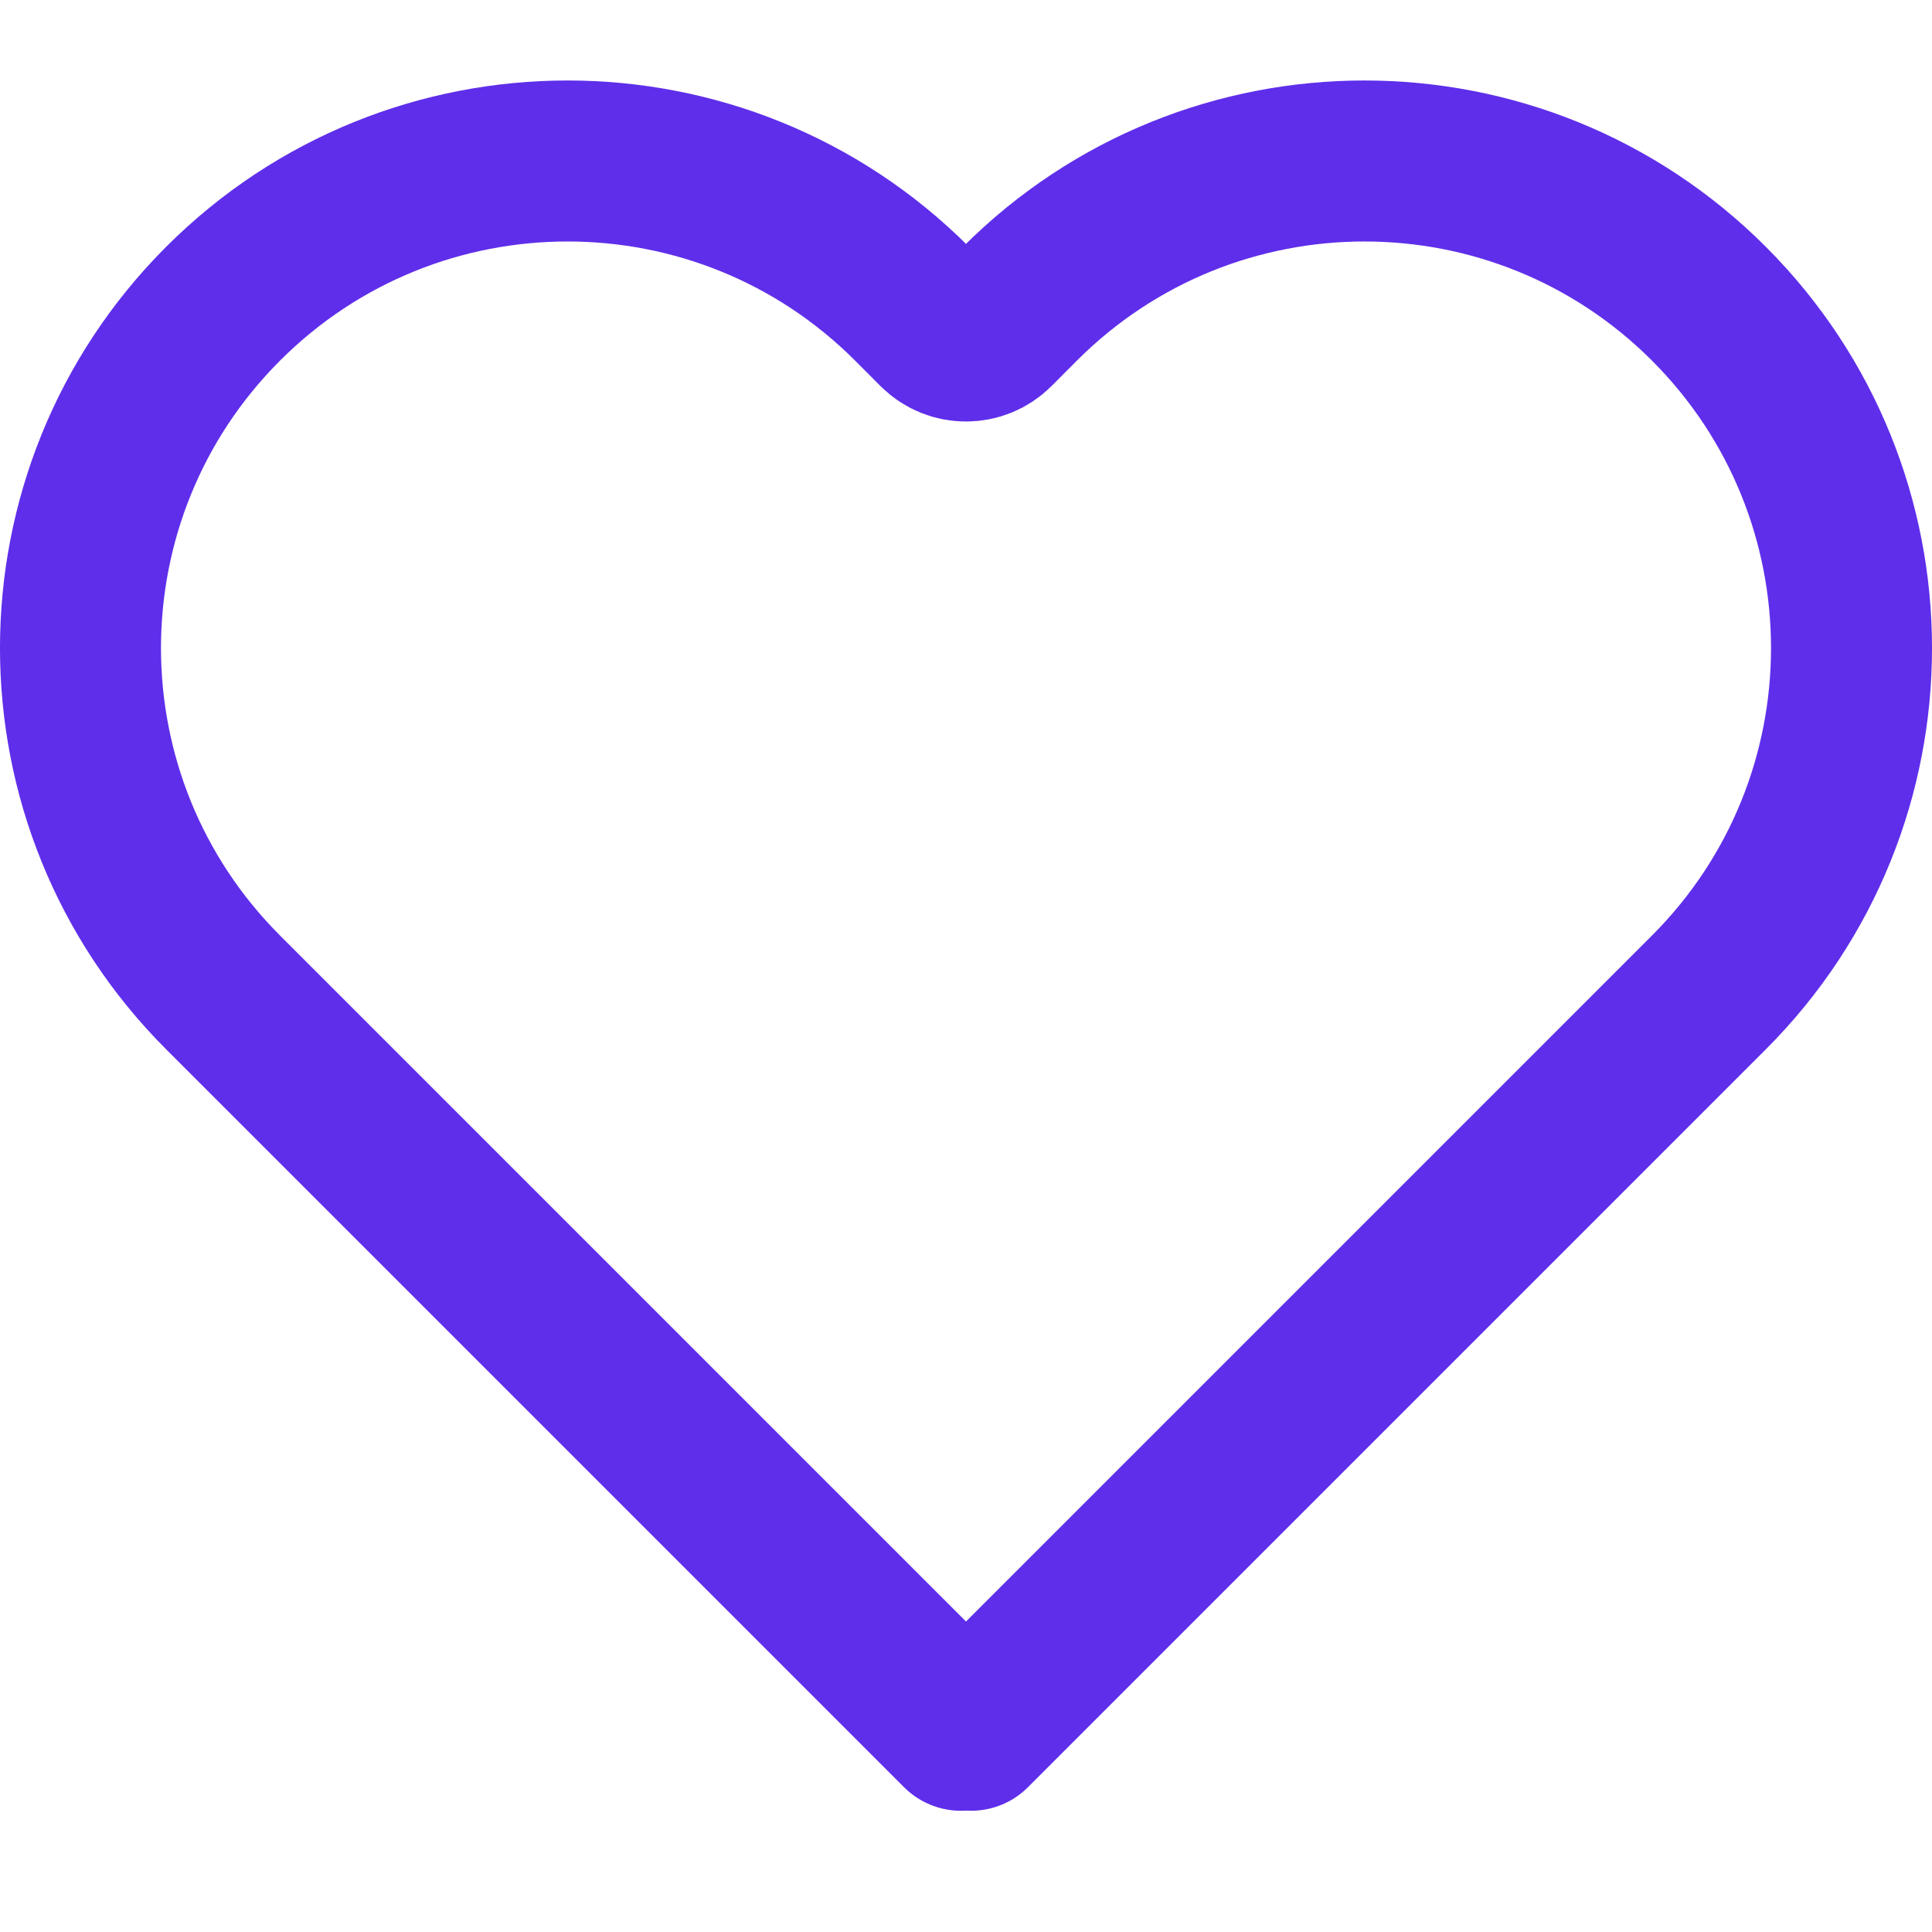
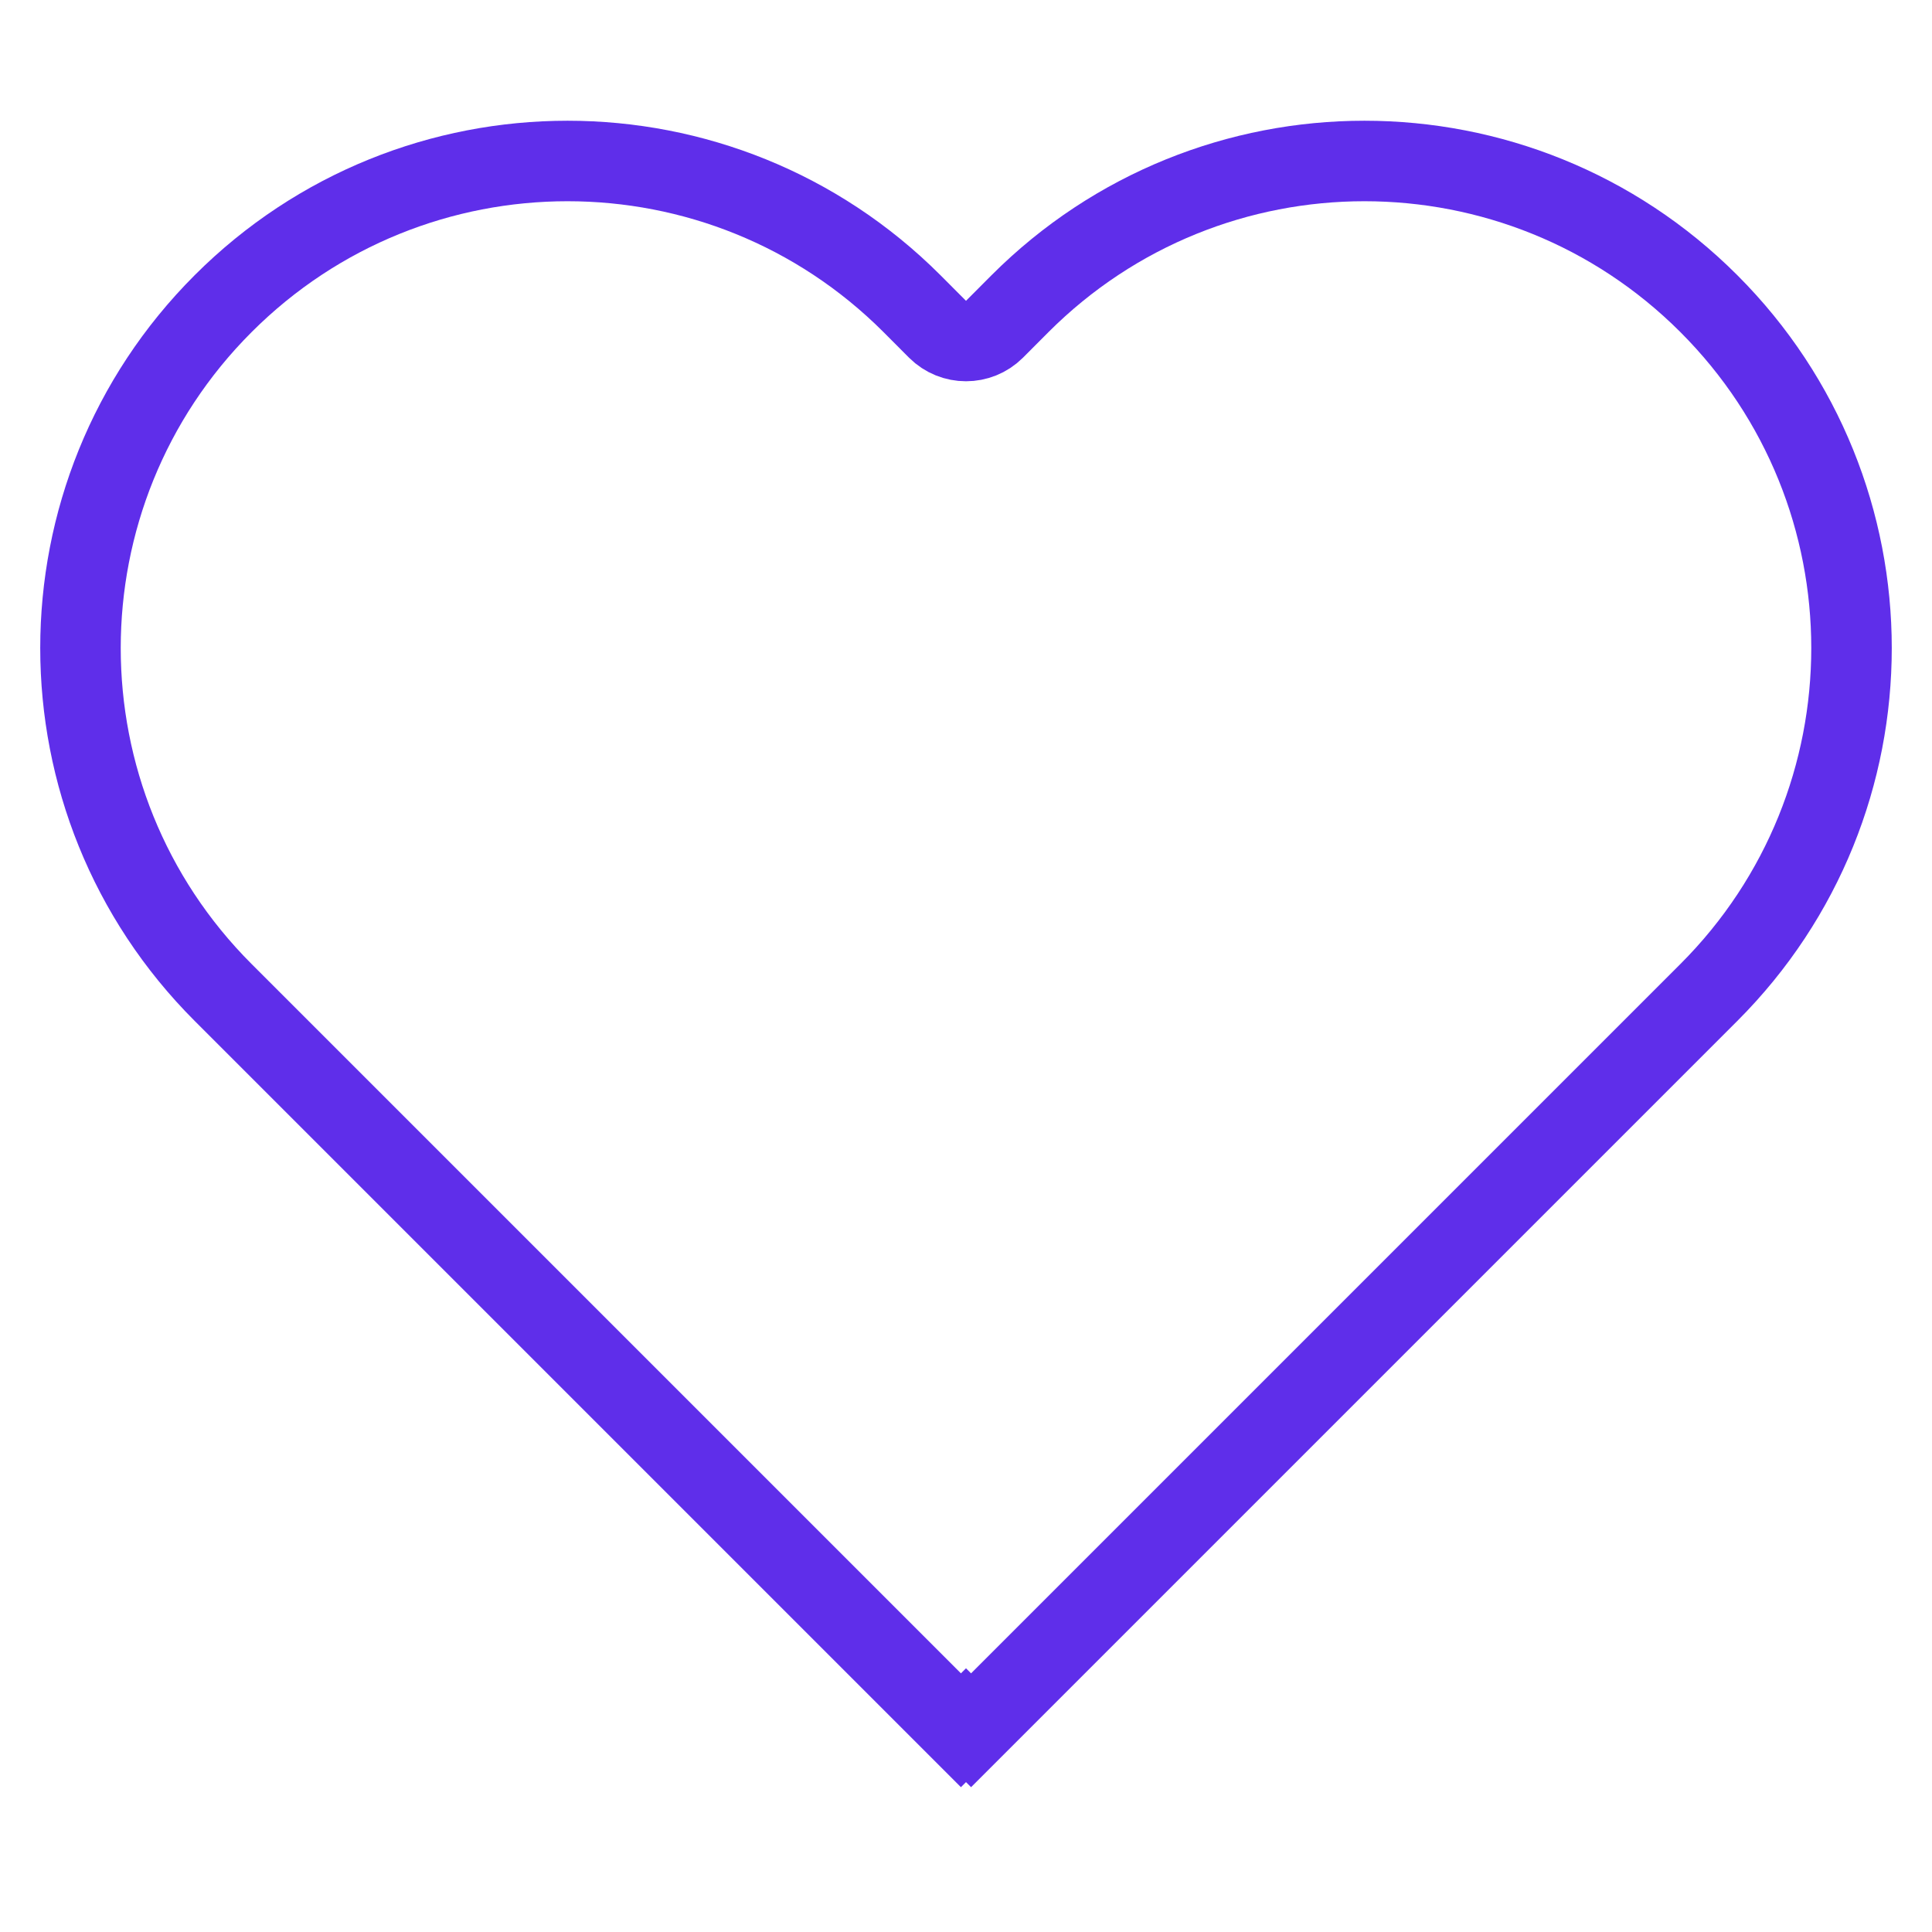
<svg xmlns="http://www.w3.org/2000/svg" width="24" height="24" viewBox="0 0 24 24" fill="none">
-   <path d="M2.772 3.772C0.409 6.135 0.409 9.966 2.772 12.329L11.937 21.494L12 21.431L12.063 21.494L21.228 12.329C23.591 9.966 23.591 6.135 21.228 3.772C18.865 1.409 15.034 1.409 12.671 3.772L12.354 4.09C12.158 4.285 11.842 4.285 11.646 4.09L11.329 3.772C8.966 1.409 5.135 1.409 2.772 3.772Z" stroke="#5F2EEA" stroke-width="2" stroke-linecap="round" stroke-linejoin="round" />
+   <path d="M2.772 3.772C0.409 6.135 0.409 9.966 2.772 12.329L11.937 21.494L12 21.431L12.063 21.494L21.228 12.329C23.591 9.966 23.591 6.135 21.228 3.772C18.865 1.409 15.034 1.409 12.671 3.772L12.354 4.09C12.158 4.285 11.842 4.285 11.646 4.09L11.329 3.772C8.966 1.409 5.135 1.409 2.772 3.772Z" stroke="#5F2EEA" strokeWidth="2" strokeLinecap="round" strokeLinejoin="round" />
</svg>
